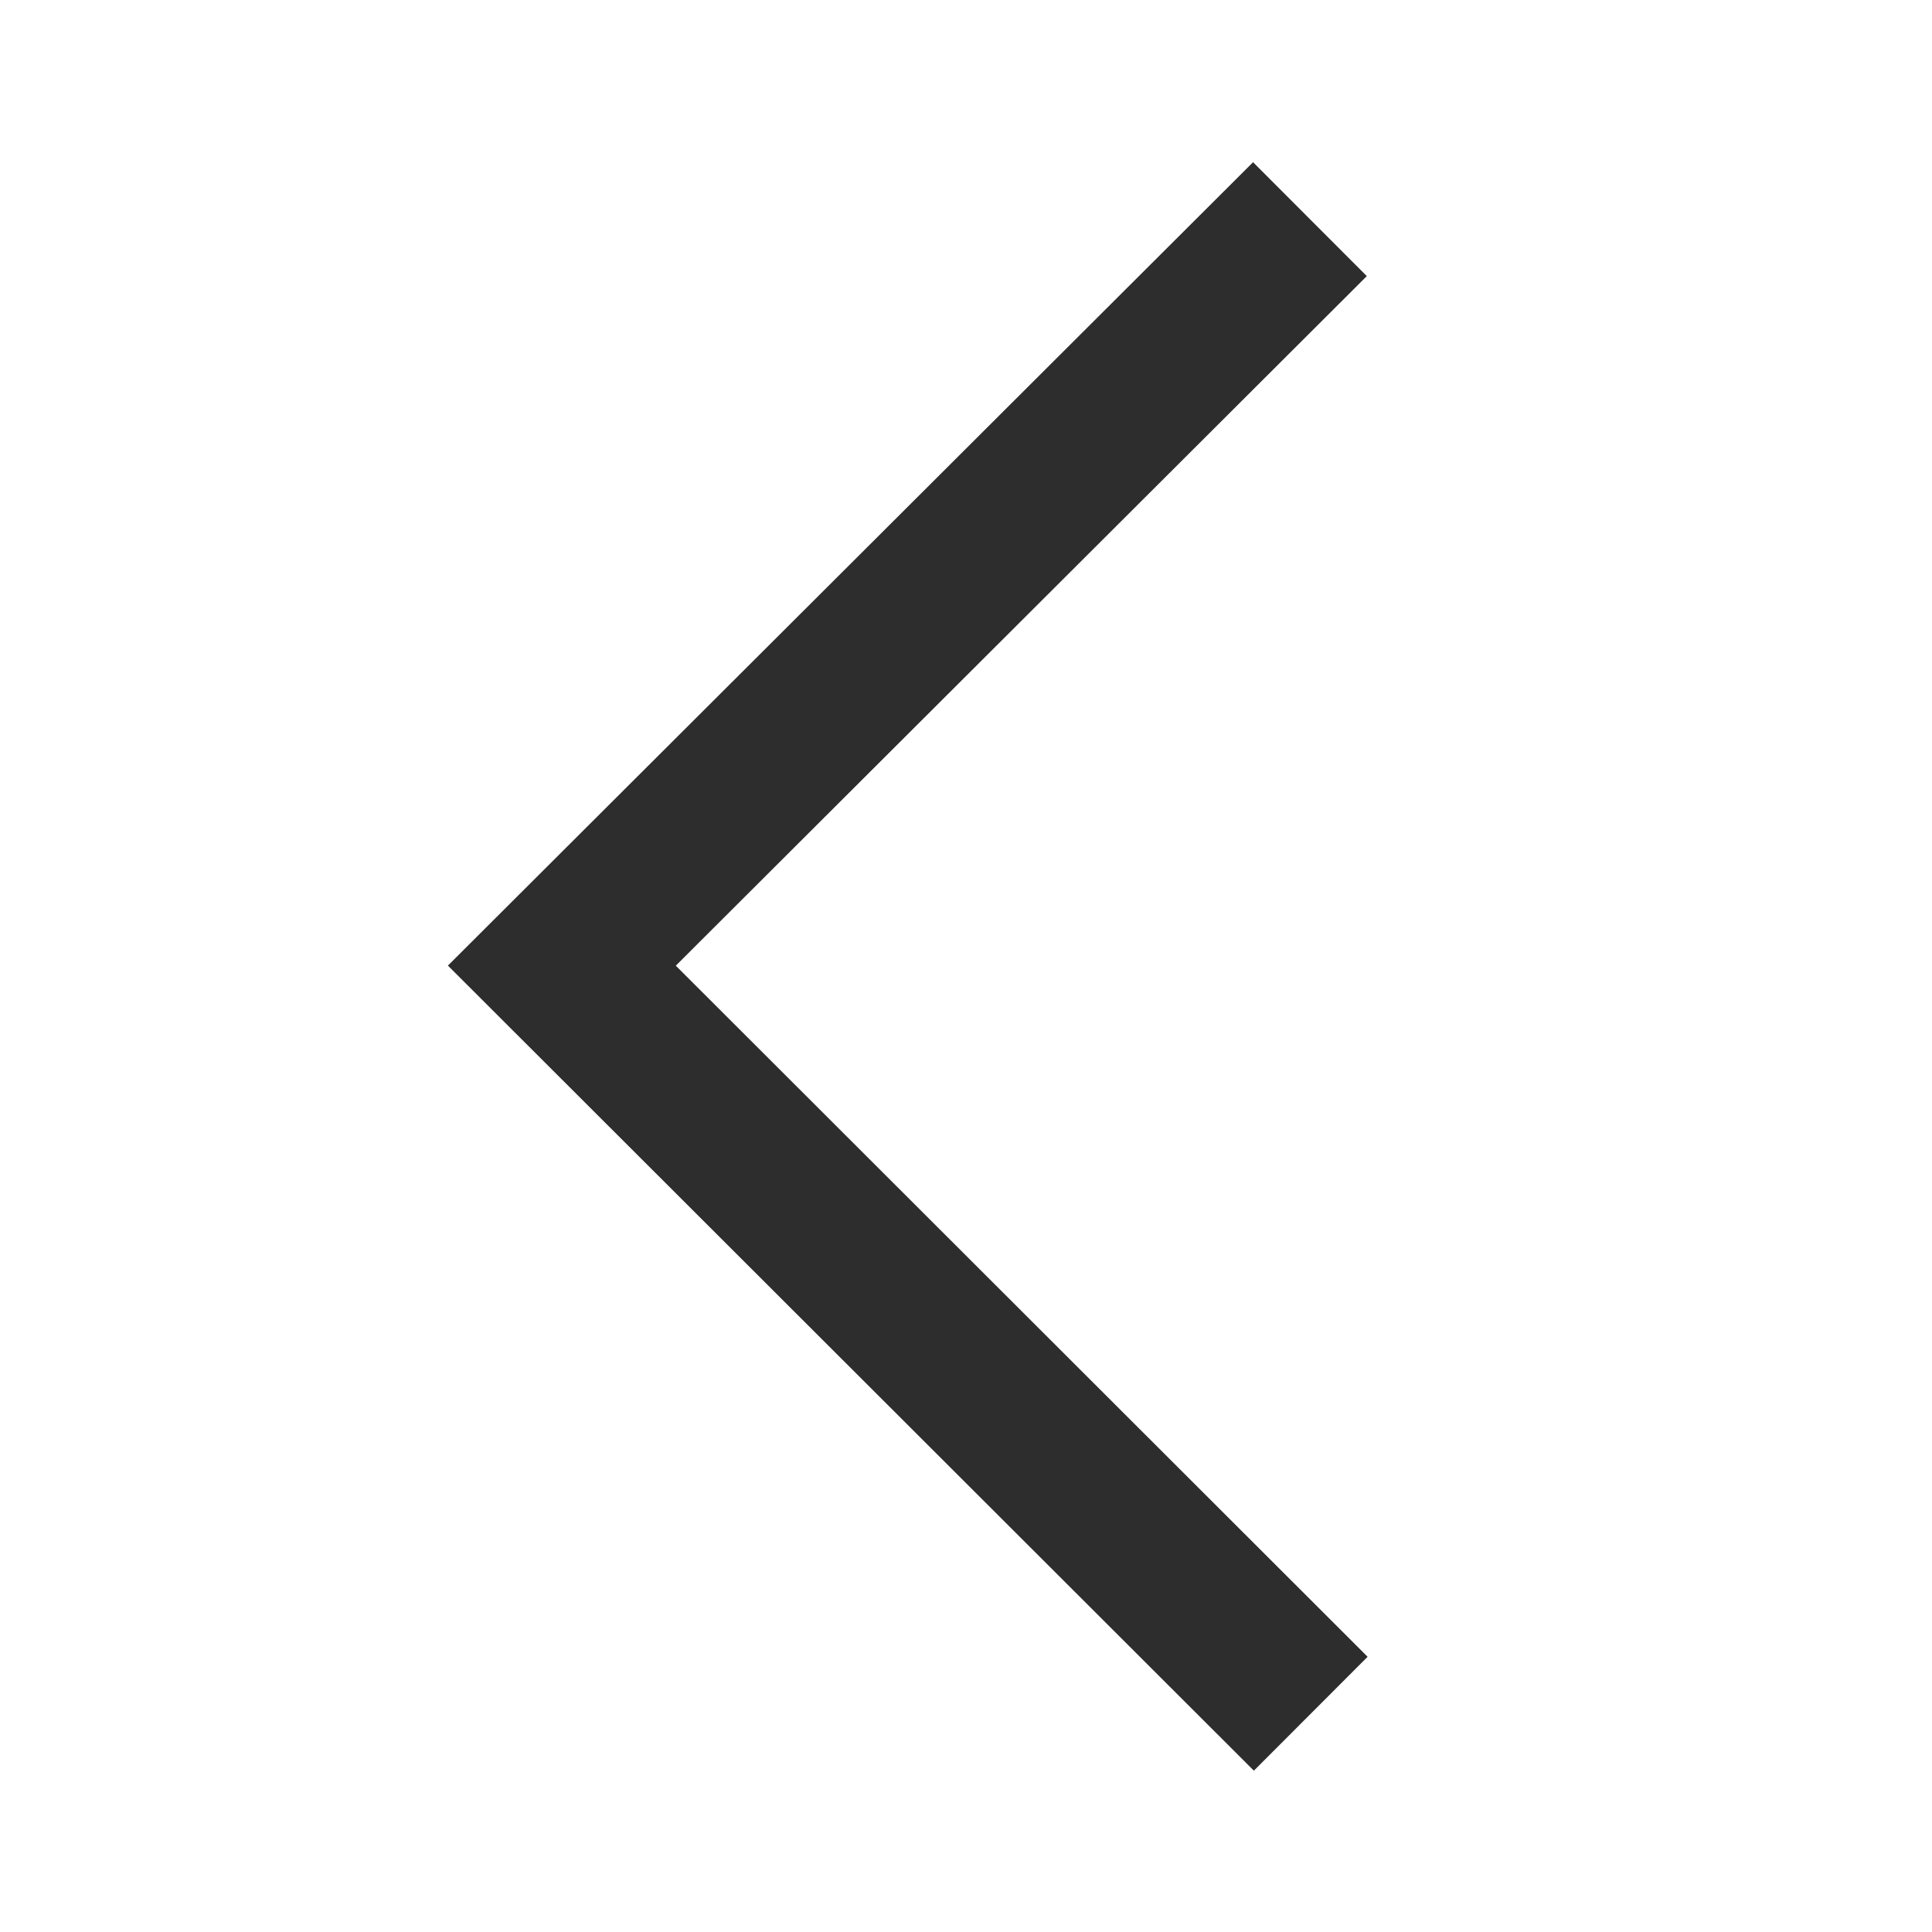
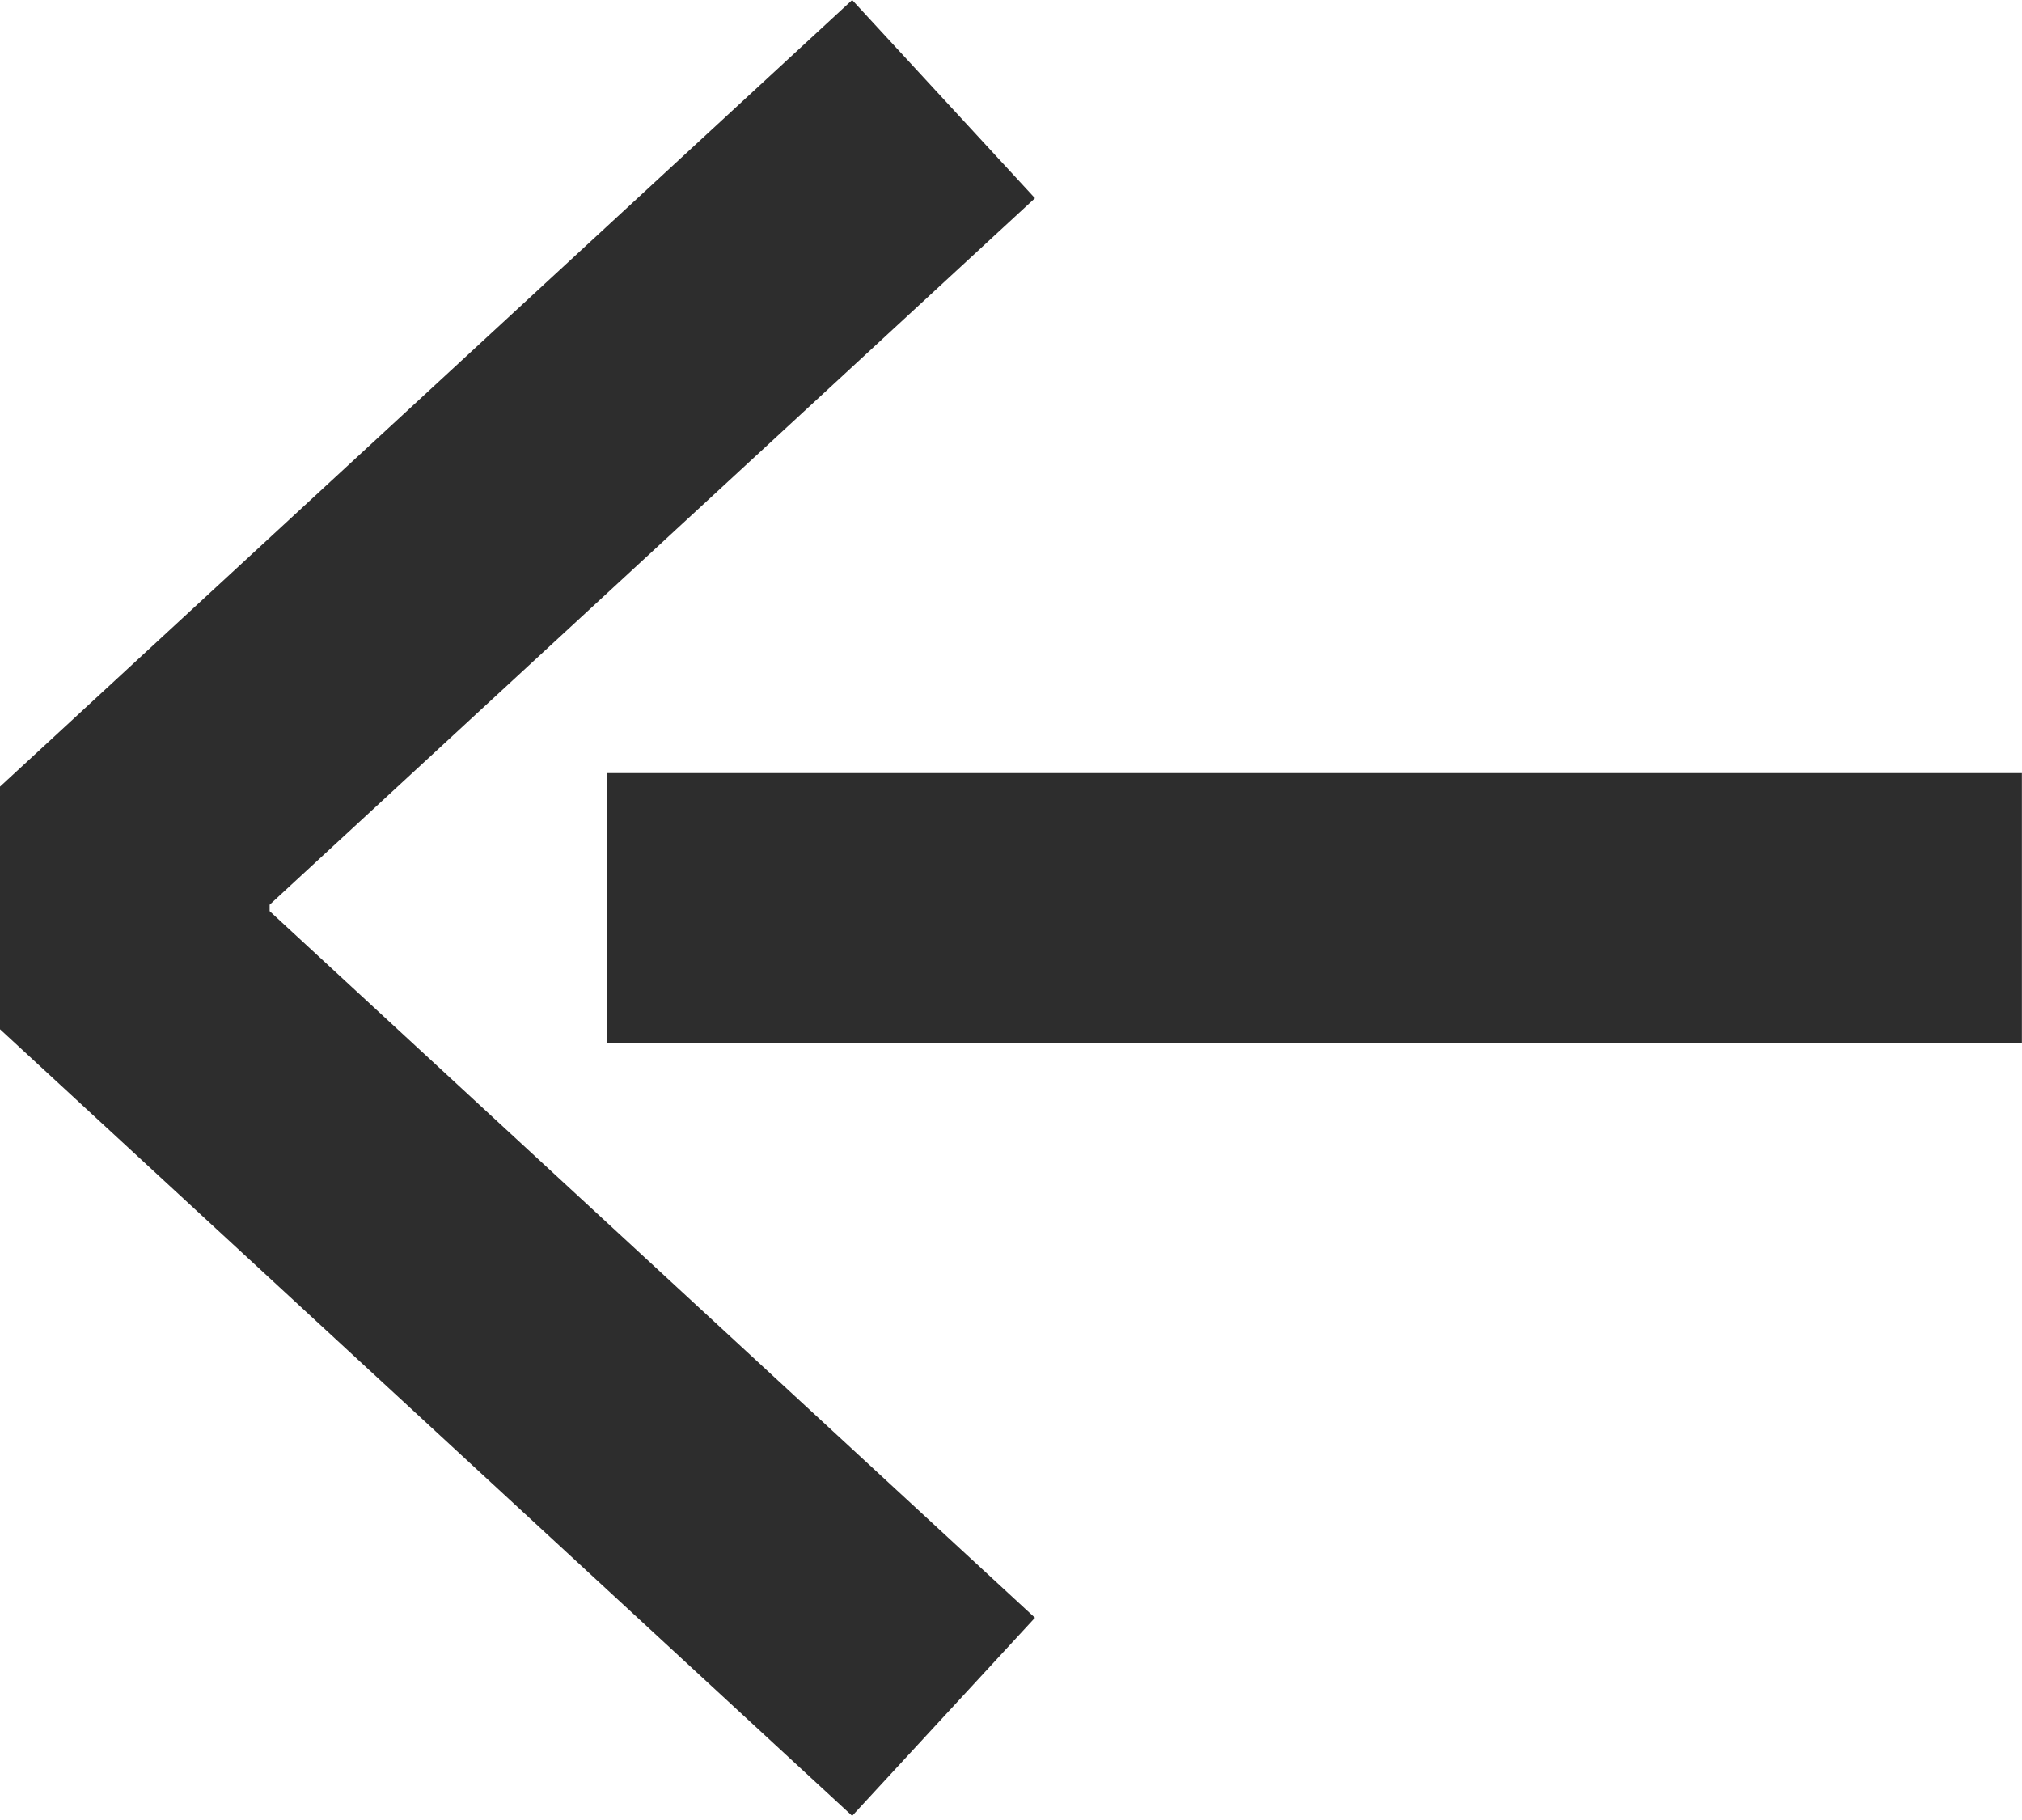
- <svg xmlns="http://www.w3.org/2000/svg" width="24" height="24" viewBox="0 0 24 24" fill="none">
-   <path fill-rule="evenodd" clip-rule="evenodd" d="M15.566 2.015L16.979 3.43L8.395 11.996L16.989 20.581L15.576 21.996L5.564 11.995L15.566 2.015Z" fill="#2D2D2D" />
+ <svg xmlns="http://www.w3.org/2000/svg" width="20" height="18" viewBox="0 0 20 18" fill="none">
+   <g id="Group 2085665474">
+     <path id="Vector 10993 (Stroke)" fill-rule="evenodd" clip-rule="evenodd" d="M2.667 9.011L10.237 16L8.429 17.959L-2.88837e-05 10.179L-2.86741e-05 7.78L8.429 0L10.237 1.96L2.667 8.948L2.667 9.011Z" fill="#2D2D2D" />
+     <path id="Vector 10991 (Stroke)" fill-rule="evenodd" clip-rule="evenodd" d="M6 7.646L19.999 7.646L19.999 10.312L6 10.312L6 7.646Z" fill="#2D2D2D" />
+   </g>
</svg>
